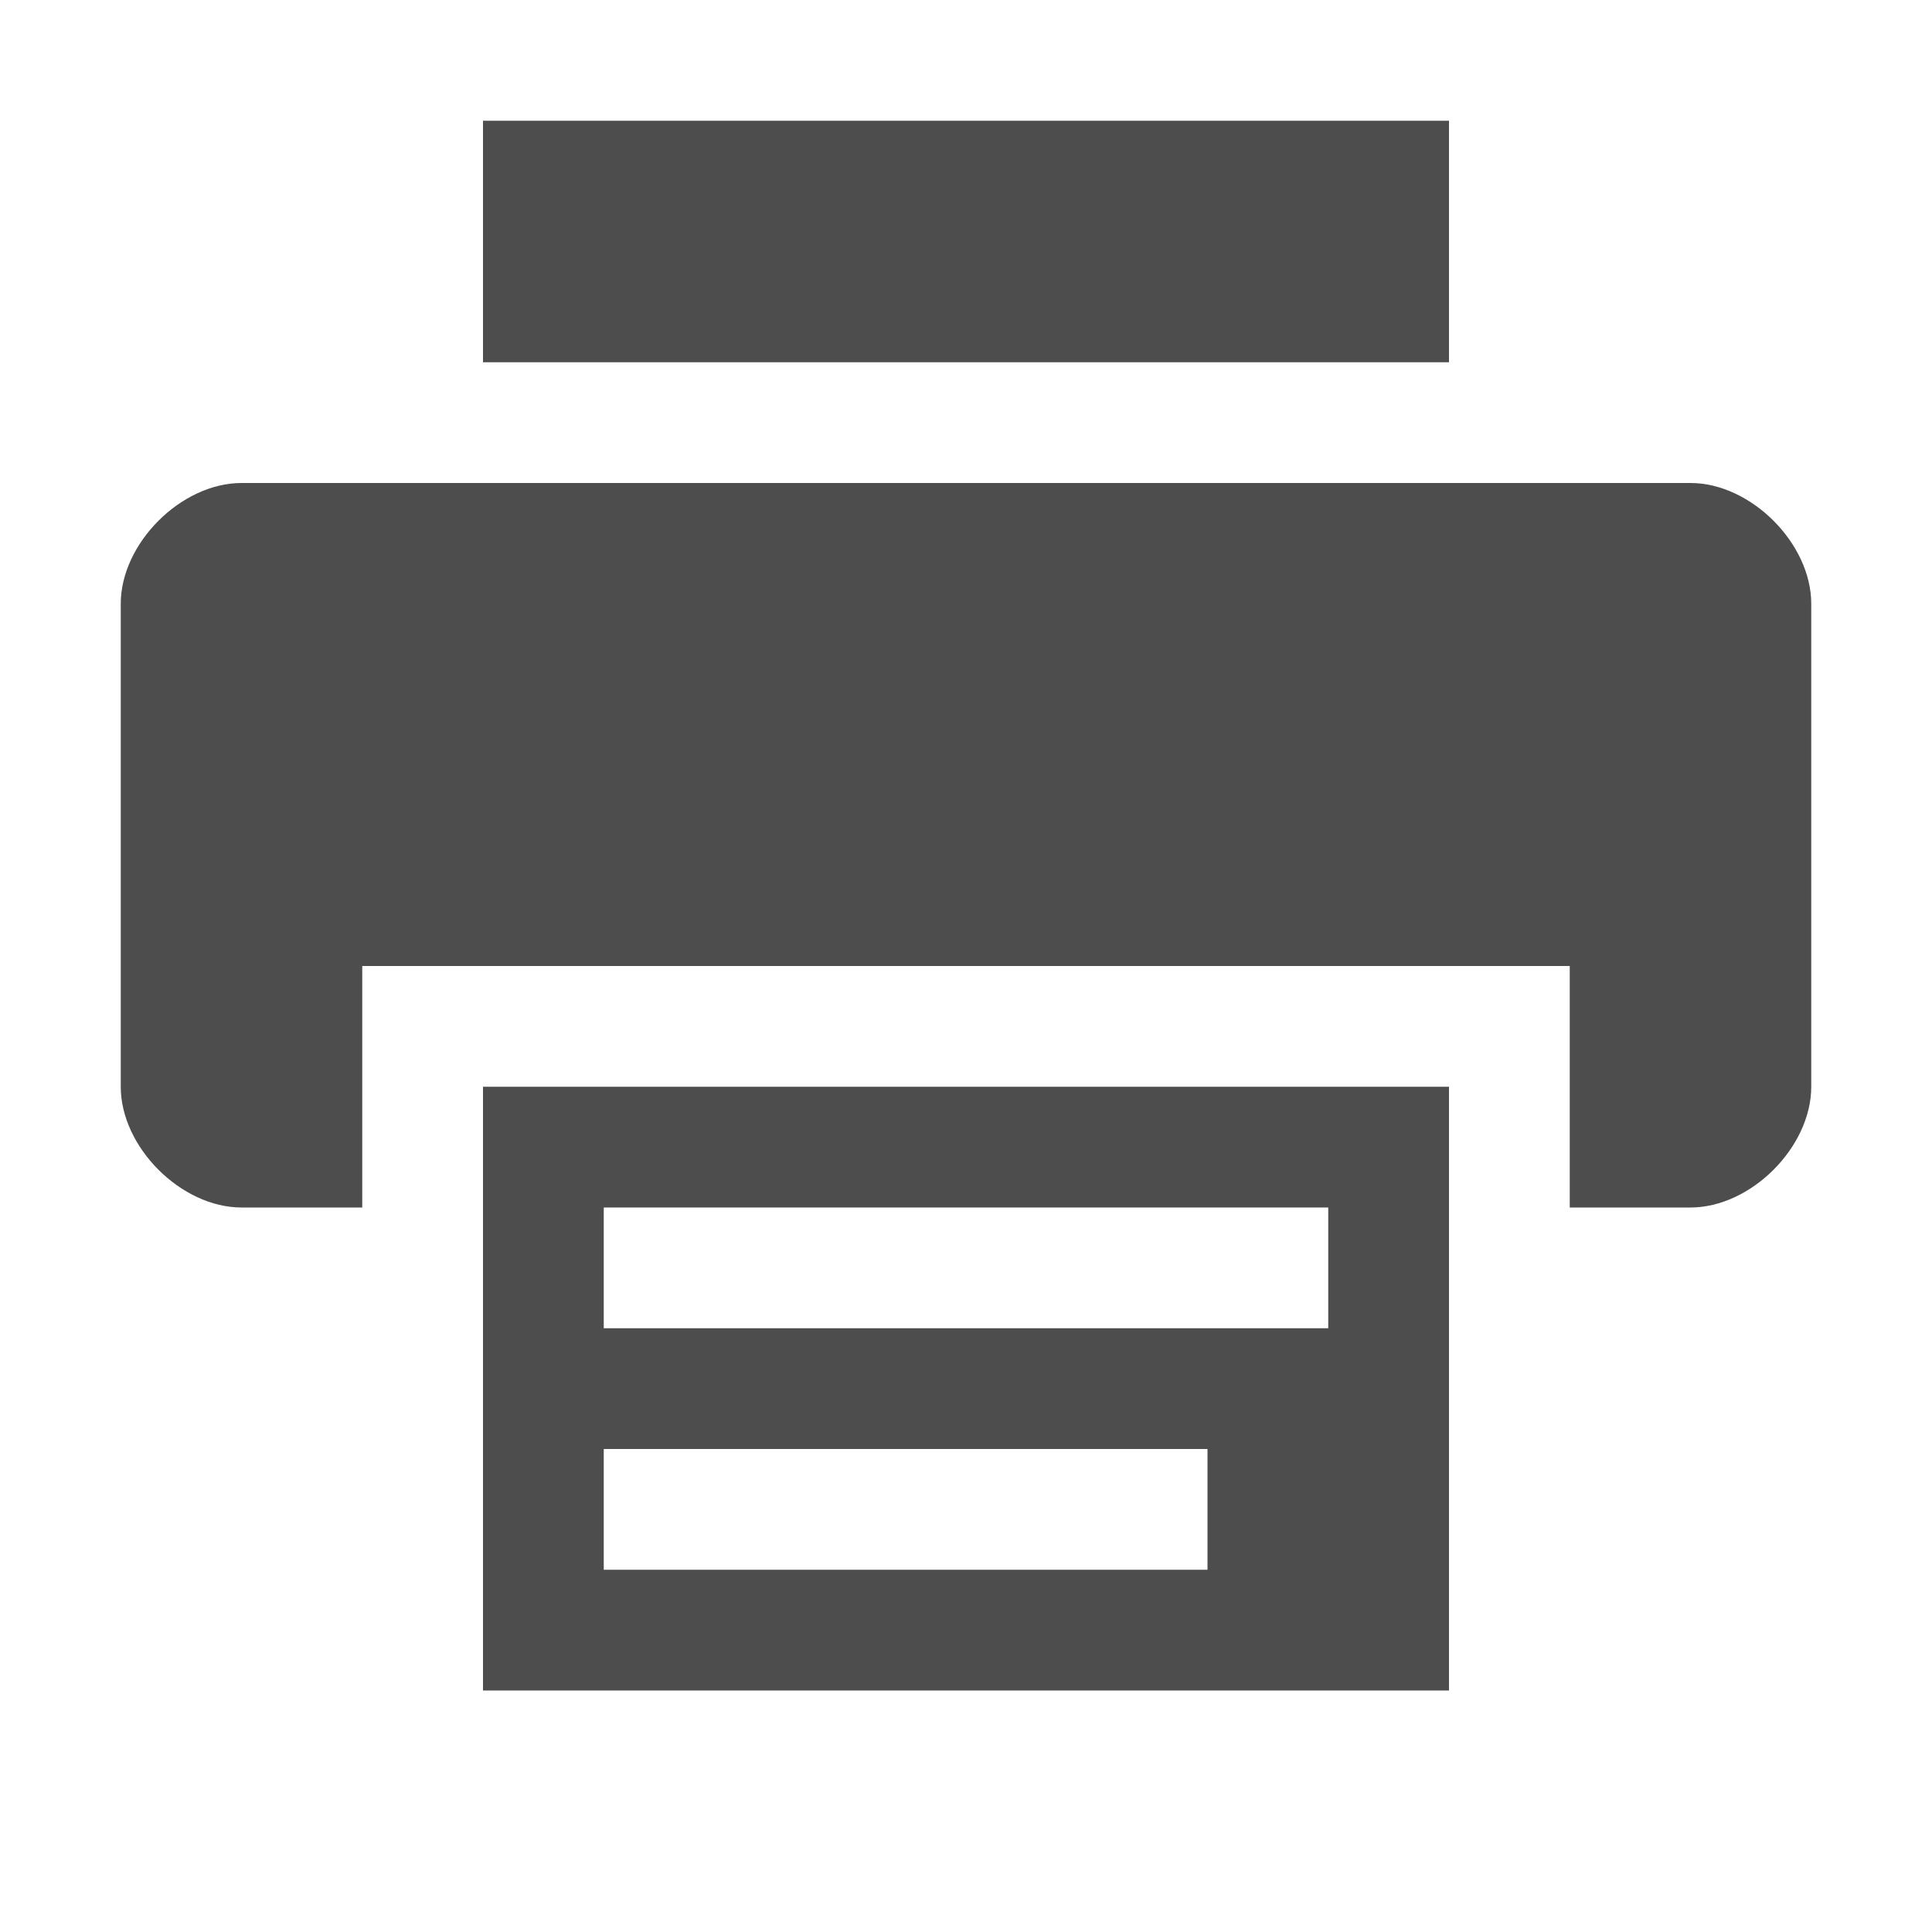
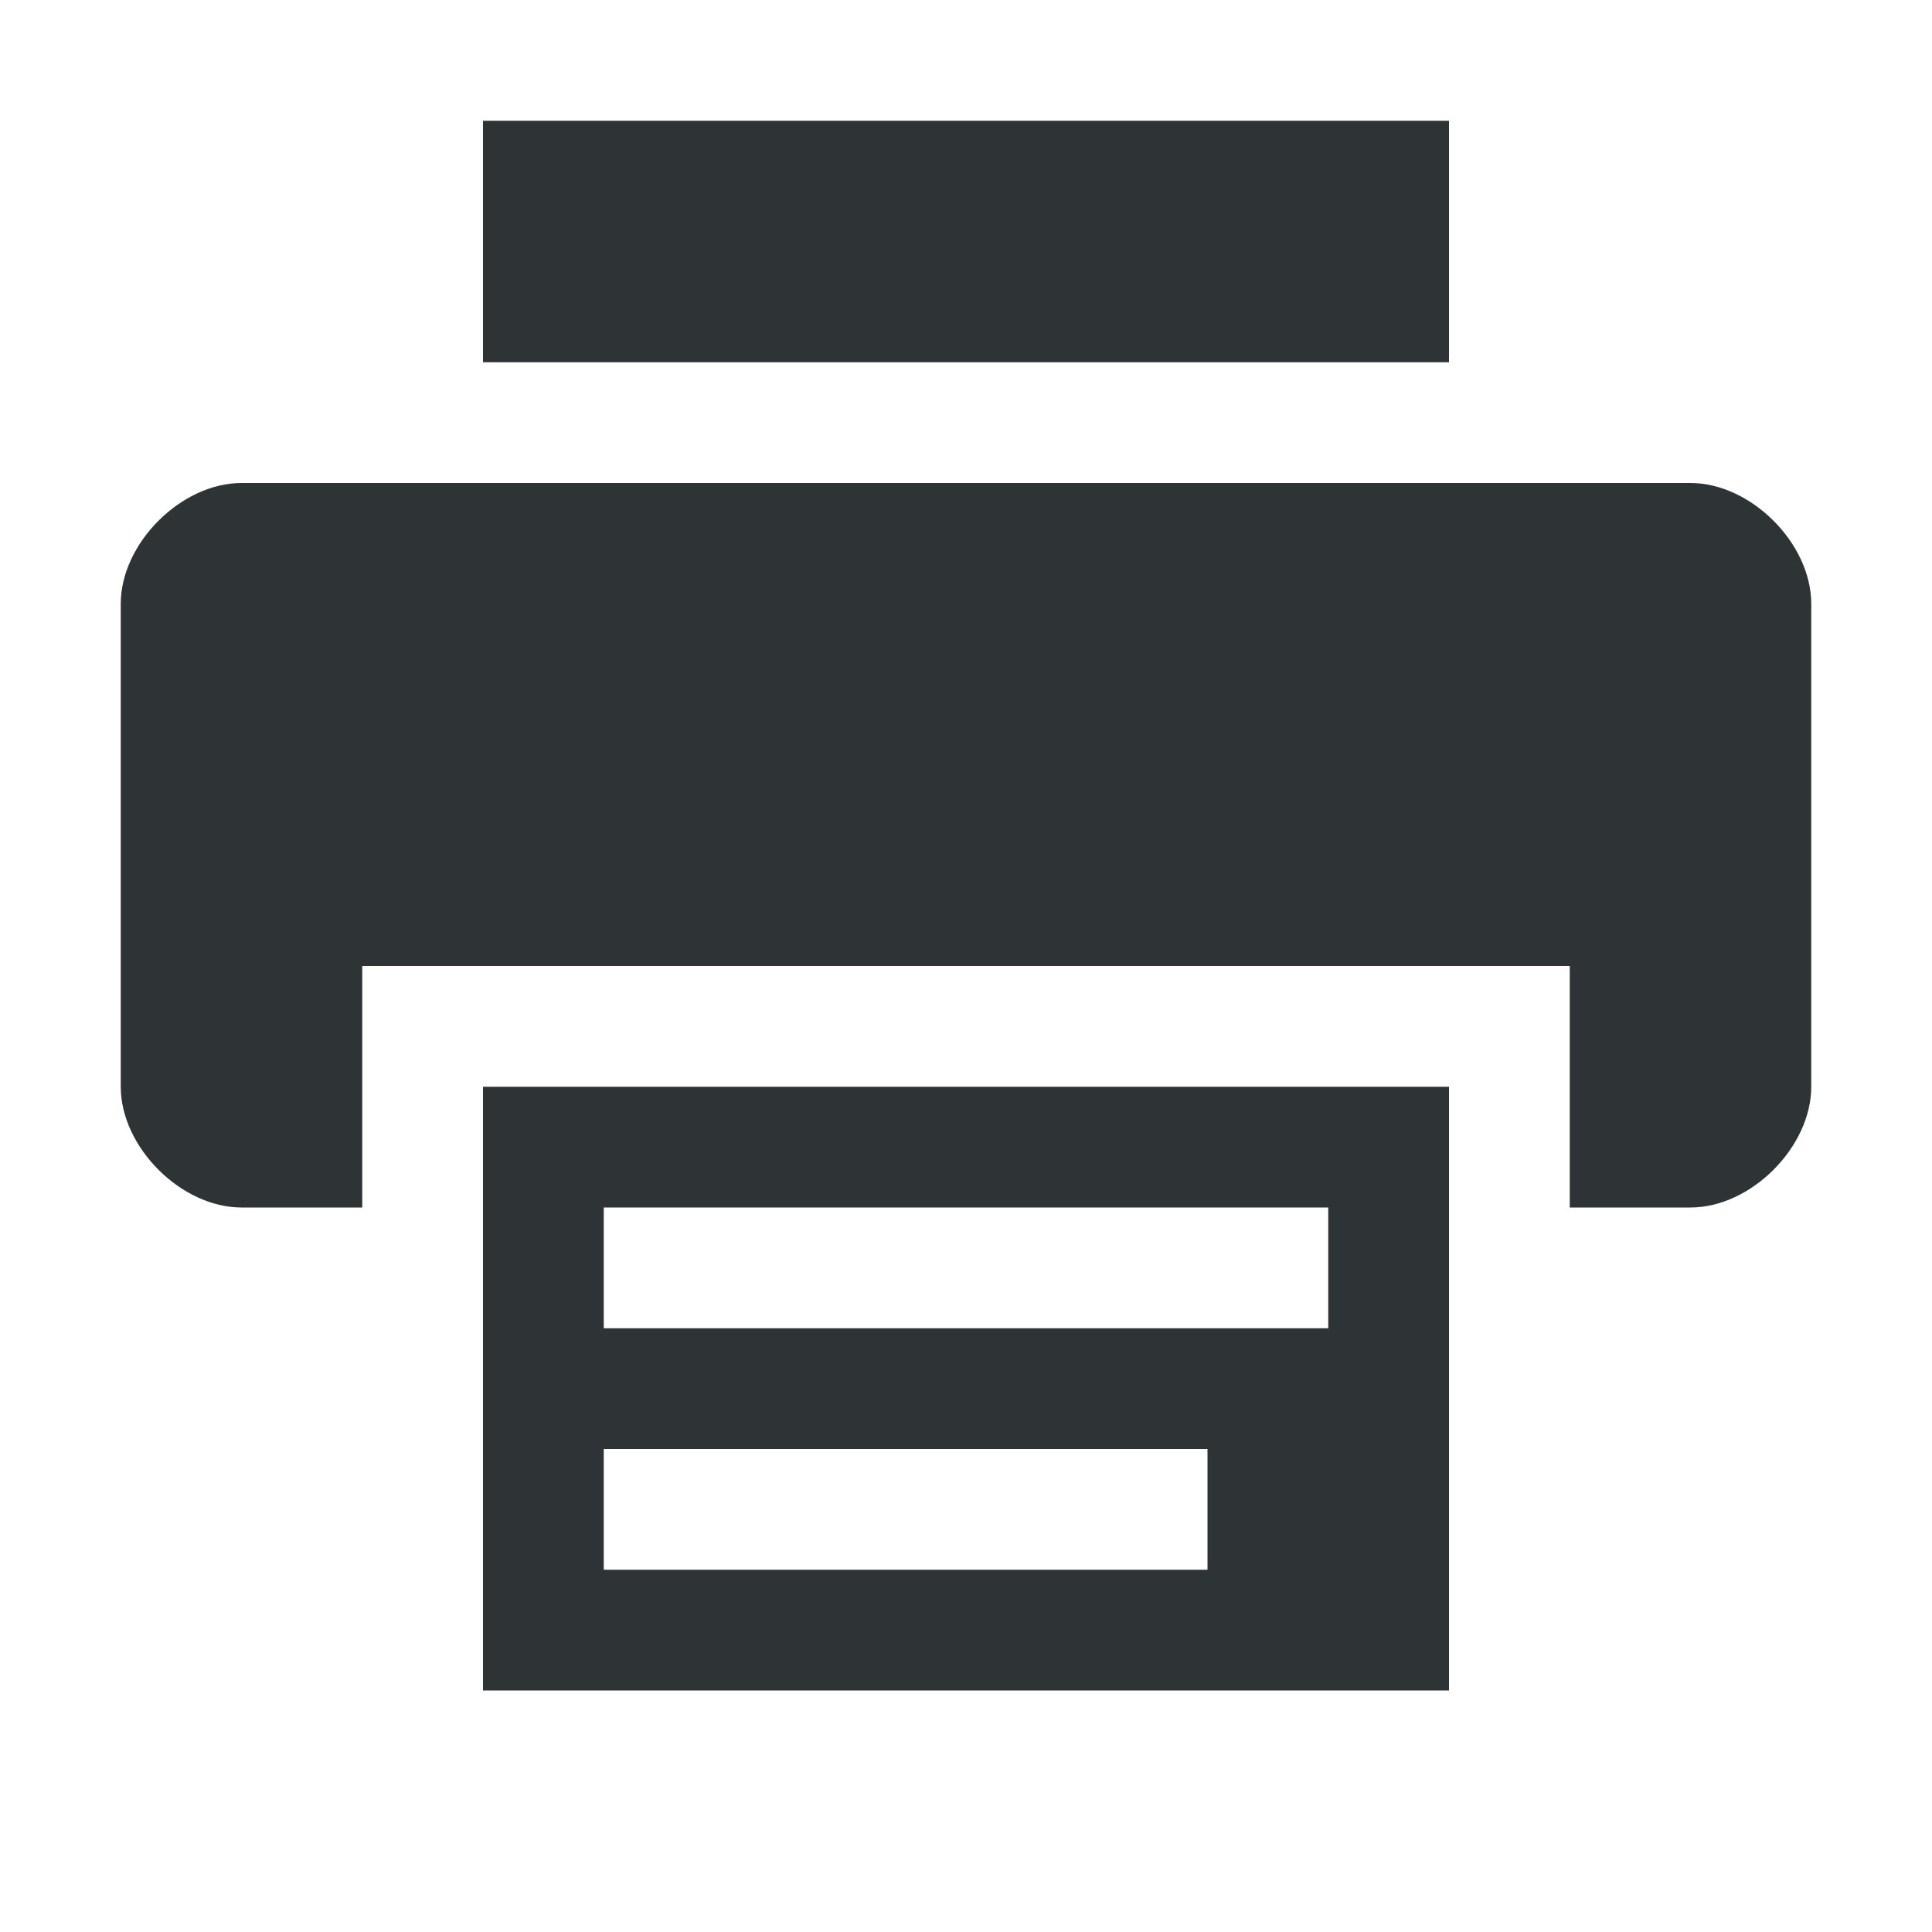
<svg xmlns="http://www.w3.org/2000/svg" id="svg7384" version="1.1" height="16" width="16">
  <defs id="defs7386" />
  <g transform="translate(-142,-338)" id="layer9" style="display:inline" />
  <g transform="translate(-142,-338)" id="layer10">
    <g transform="translate(94,-60)" id="g10819">
      
    </g>
    <g transform="translate(142,338)" id="layer1-6">
-       <path d="M 2,4 C 1.5,4 1,4.5 1,5 l 0,4 c 0,0.5 0.5,1 1,1 l 1,0 0,-2 10,0 0,2 1,0 c 0.5,0 1,-0.5 1,-1 L 15,5 C 15,4.5 14.5,4 14,4 L 2,4 z" id="path3520" style="fill:#4d4d4d;fill-opacity:1;stroke:none" />
-       <path d="M 4,1 4,3 12,3 12,1 4,1 z" id="path4804" style="fill:#4d4d4d;fill-opacity:1;stroke:none" />
-       <path d="M 4,9 4,14 l 8,0 0,-5 -8,10e-8 z M 5,10 l 6,0 0,1 -6,0 0,-1 z m 0,2 5,0 0,1 -5,0 0,-1 z" id="path4806" style="fill:#4d4d4d;fill-opacity:1;stroke:none" />
+       <path d="M 2,4 C 1.5,4 1,4.5 1,5 l 0,4 c 0,0.5 0.5,1 1,1 l 1,0 0,-2 10,0 0,2 1,0 c 0.5,0 1,-0.5 1,-1 L 15,5 C 15,4.5 14.5,4 14,4 L 2,4 z" id="path3520" style="fill:#2e3436;fill-opacity:1;stroke:none" />
+       <path d="M 4,1 4,3 12,3 12,1 4,1 z" id="path4804" style="fill:#2e3436;fill-opacity:1;stroke:none" />
+       <path d="M 4,9 4,14 l 8,0 0,-5 -8,10e-8 z M 5,10 l 6,0 0,1 -6,0 0,-1 z m 0,2 5,0 0,1 -5,0 0,-1 z" id="path4806" style="fill:#2e3436;fill-opacity:1;stroke:none" />
    </g>
  </g>
  <g transform="translate(-142,-338)" id="layer11" />
  <g transform="translate(-142,-338)" id="layer12" />
  <g transform="translate(-142,-338)" id="layer13" />
  <g transform="translate(-142,-338)" id="layer14" />
  <g transform="translate(-142,-338)" id="layer15" />
</svg>
